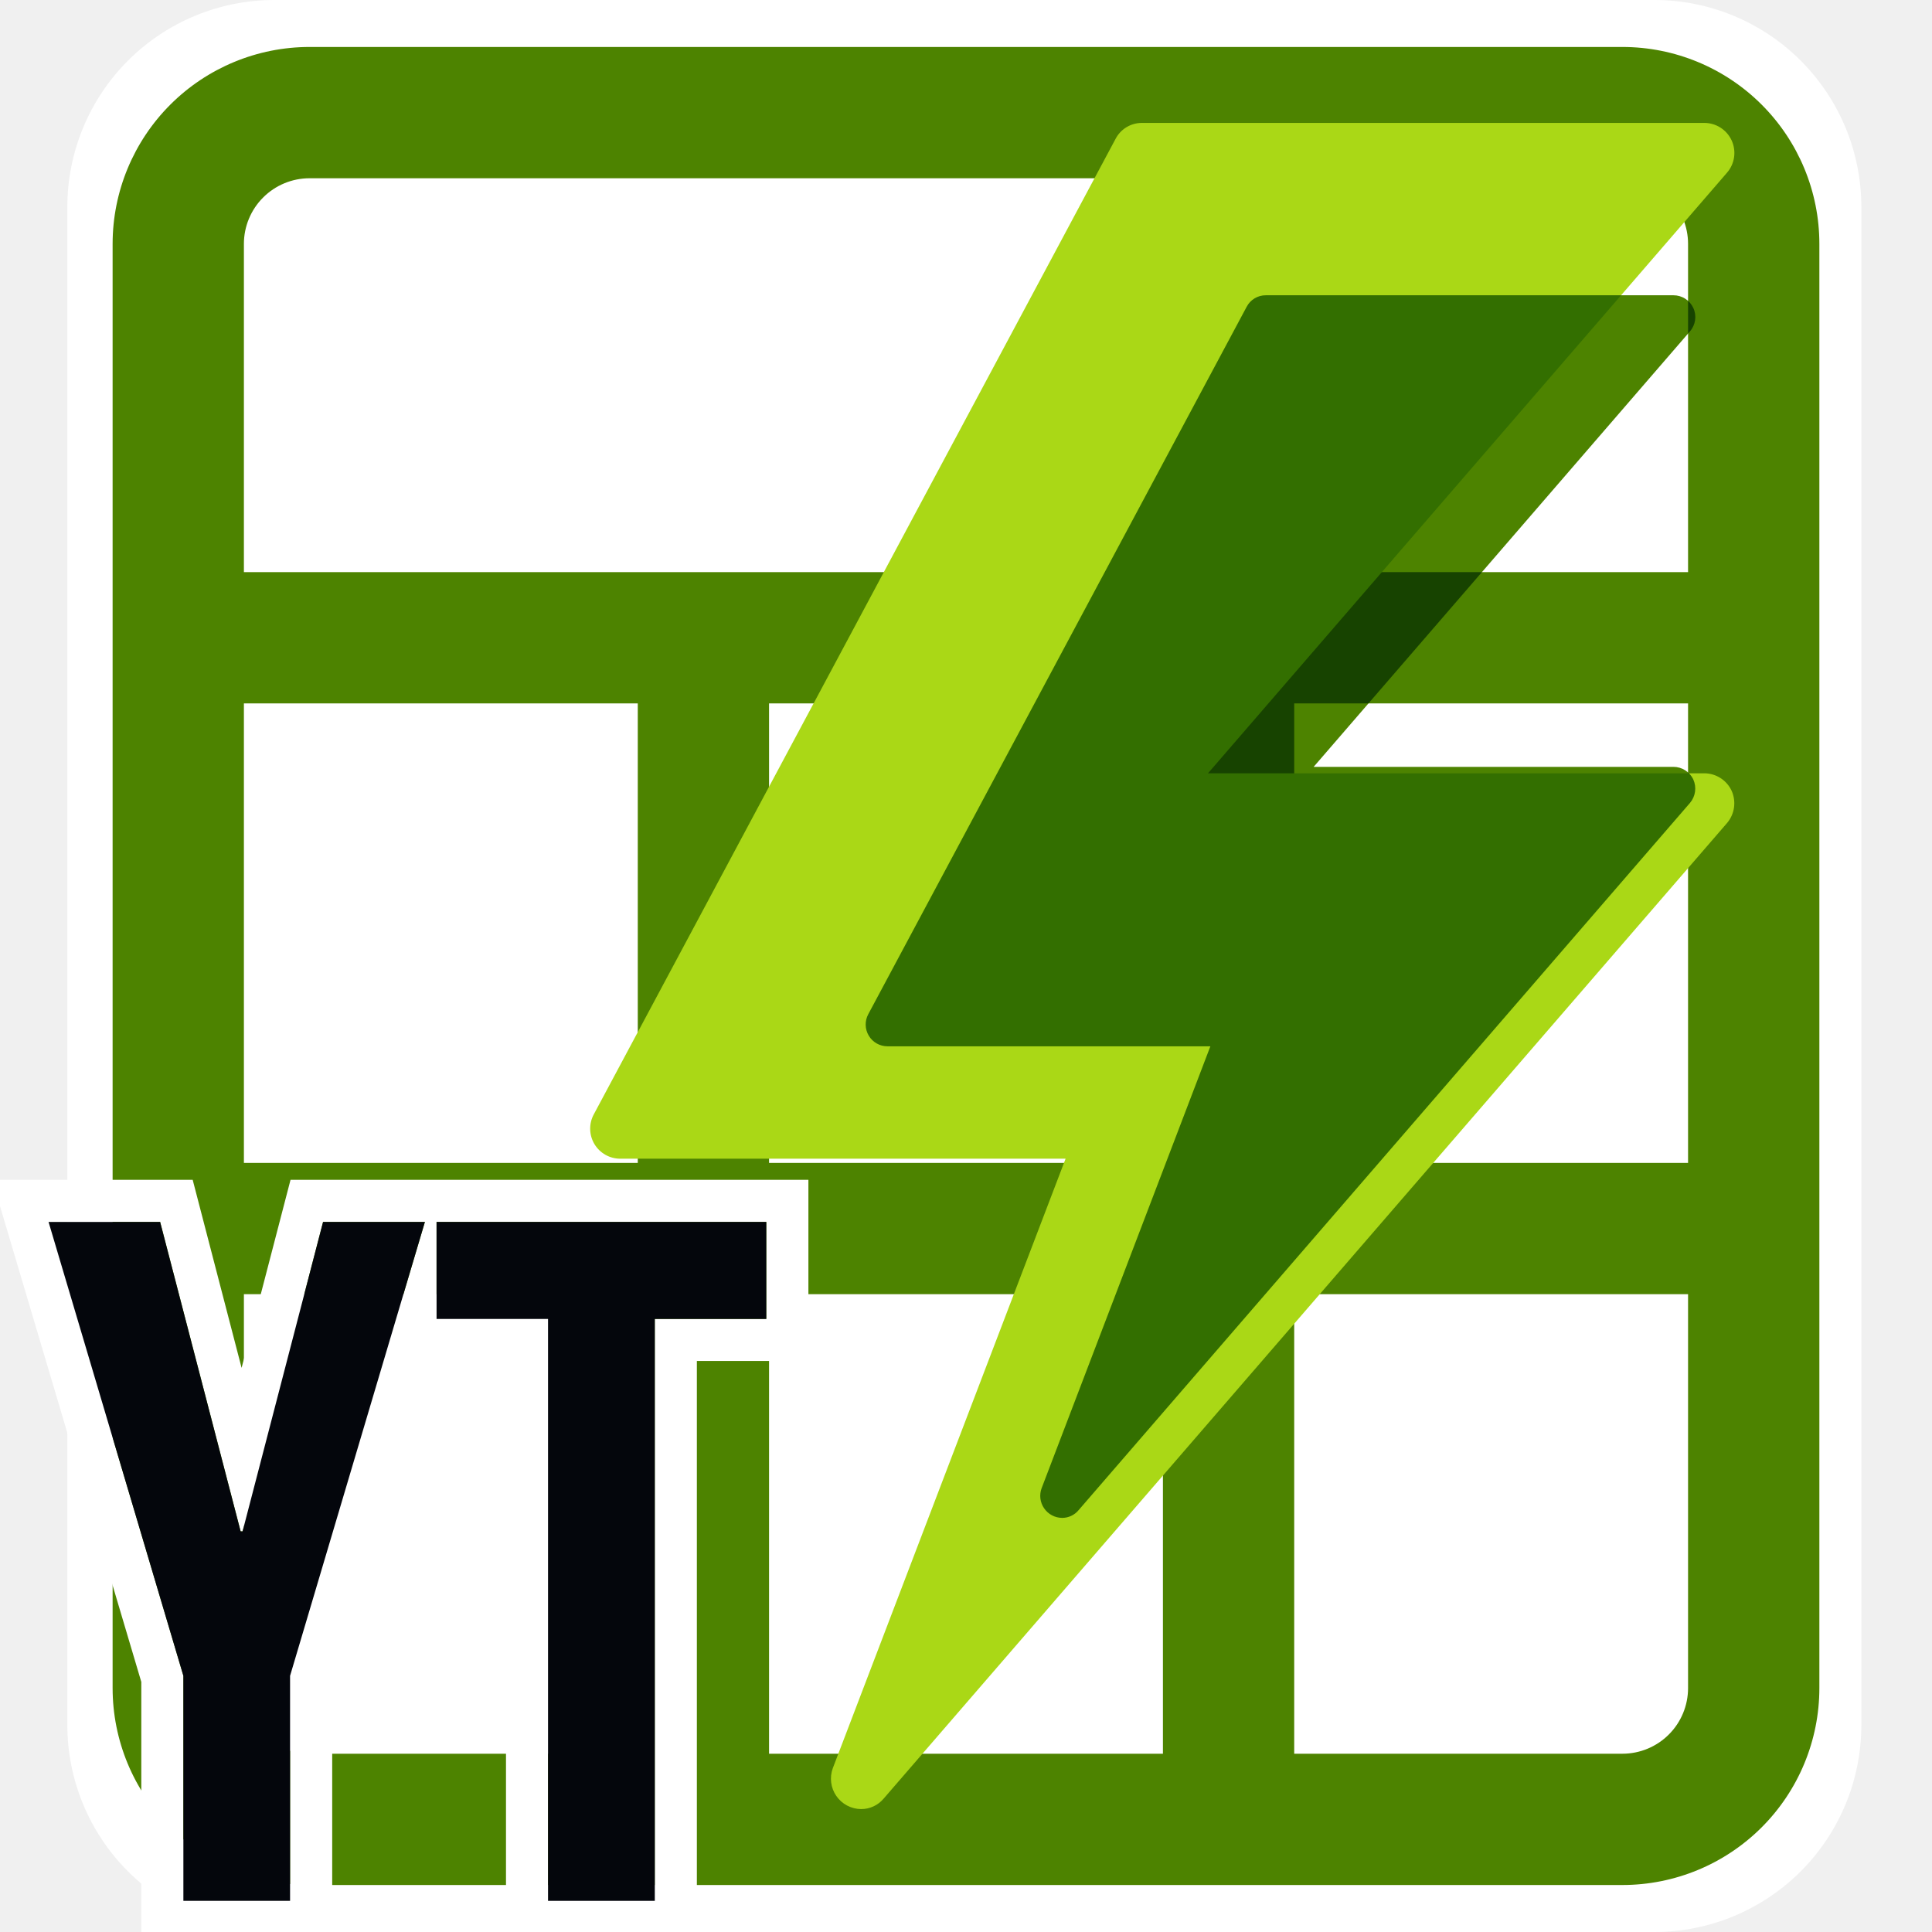
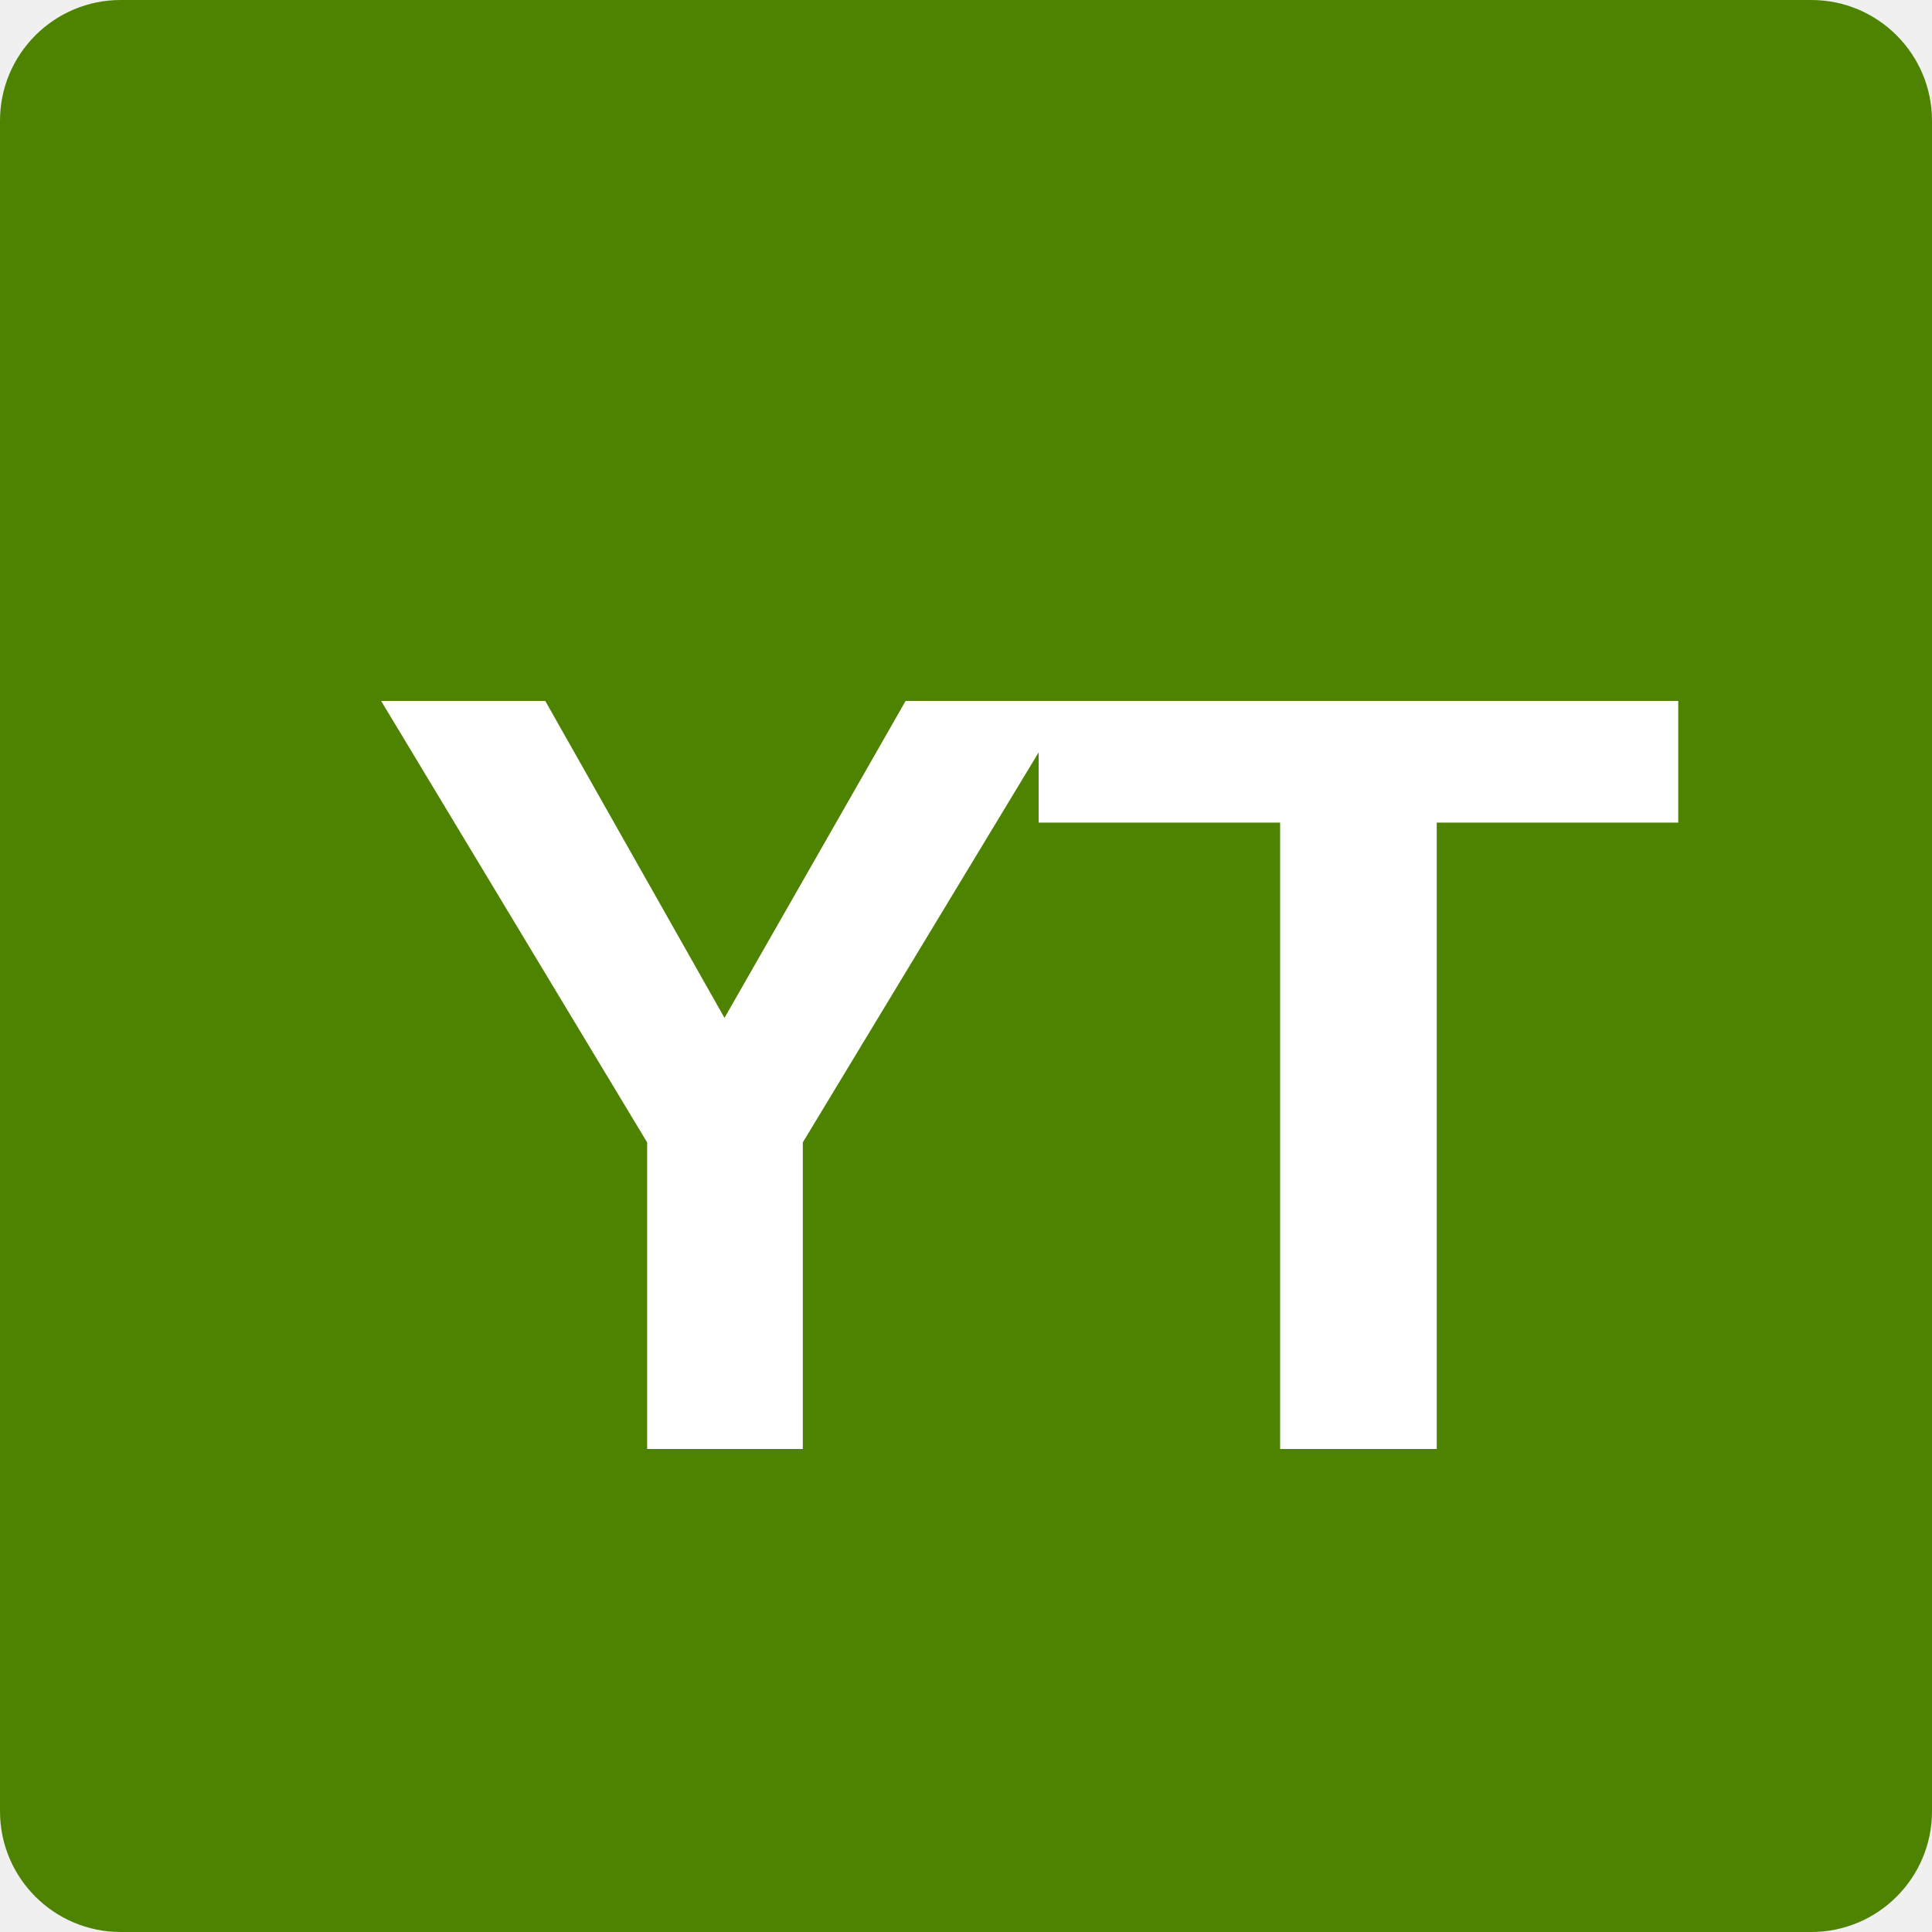
- <svg xmlns="http://www.w3.org/2000/svg" xmlns:xlink="http://www.w3.org/1999/xlink" width="384" height="384" viewBox="0 0 384 384">
-   <defs>
-     <filter id="filter-remove-color-and-invert-alpha" x="0%" y="0%" width="100%" height="100%">
-       <feColorMatrix color-interpolation-filters="sRGB" values="0 0 0 0 1 0 0 0 0 1 0 0 0 0 1 0 0 0 -1 1" />
-     </filter>
-     <filter id="filter-0" x="0%" y="0%" width="100%" height="100%">
-       <feImage xlink:href="#compositing-group-1" result="source" x="0" y="0" width="460.8" height="460.8" />
-       <feImage xlink:href="#compositing-group-2" result="destination" x="0" y="0" width="460.8" height="460.8" />
-       <feBlend in="source" in2="destination" mode="multiply" color-interpolation-filters="sRGB" />
-     </filter>
-     <filter id="filter-1" x="0%" y="0%" width="100%" height="100%">
-       <feImage xlink:href="#compositing-group-3" result="source" x="0" y="0" width="460.8" height="460.8" />
-       <feImage xlink:href="#compositing-group-4" result="destination" x="0" y="0" width="460.8" height="460.8" />
-       <feComposite in="source" in2="destination" operator="arithmetic" k1="0" k2="1" k3="1" k4="0" color-interpolation-filters="sRGB" />
-     </filter>
-     <g>
-       <g id="glyph-0-0">
-         <path d="M 27.562 0 L 48.766 0 L 48.766 -44.719 L 75.562 -134.938 L 55.328 -134.938 L 39.328 -73.438 L 38.938 -73.438 L 22.938 -134.938 L 0.766 -134.938 L 27.562 -44.719 Z M 27.562 0 " />
-       </g>
-       <g id="glyph-0-1">
-         <path d="M 1.547 -115.656 L 23.703 -115.656 L 23.703 0 L 44.922 0 L 44.922 -115.656 L 67.078 -115.656 L 67.078 -134.938 L 1.547 -134.938 Z M 1.547 -115.656 " />
-       </g>
-     </g>
-     <clipPath id="clip-0">
-       <path clip-rule="nonzero" d="M 1 0.676 L 166 0.676 L 166 243.695 L 1 243.695 Z M 1 0.676 " />
-     </clipPath>
-     <clipPath id="clip-1">
-       <rect x="0" y="0" width="167" height="244" />
-     </clipPath>
-     <g id="source-6" clip-path="url(#clip-1)">
-       <g clip-path="url(#clip-0)">
-         <path fill-rule="nonzero" fill="rgb(30.196%, 51.373%, 0%)" fill-opacity="1" d="M 165.559 96.934 C 166.254 98.48 166 100.285 164.906 101.578 L 43.363 242.172 C 42.559 243.137 41.363 243.695 40.109 243.691 C 38.68 243.68 37.344 242.977 36.535 241.801 C 35.719 240.625 35.531 239.129 36.031 237.789 L 69.57 149.961 L 5.395 149.961 C 3.871 149.961 2.457 149.164 1.676 147.855 C 0.891 146.547 0.855 144.926 1.574 143.582 L 76.777 2.988 C 77.516 1.566 78.992 0.676 80.594 0.688 L 161.609 0.688 C 163.305 0.684 164.848 1.668 165.559 3.207 C 166.27 4.75 166.016 6.562 164.906 7.848 L 90.098 94.418 L 161.609 94.418 C 163.301 94.418 164.84 95.402 165.559 96.934 " />
-       </g>
-     </g>
-     <g id="compositing-group-0" transform="translate(38.4, 38.4)">
-       <rect x="-38.4" y="-38.4" width="460.8" height="460.8" fill="rgb(0%, 0%, 0%)" fill-opacity="0" />
-       <rect x="-38.4" y="-38.4" width="460.8" height="460.8" fill="rgb(100%, 100%, 100%)" fill-opacity="1" />
-     </g>
-     <mask id="mask-0">
-       <use xlink:href="#compositing-group-0" />
-     </mask>
-     <mask id="mask-1">
-       <use xlink:href="#compositing-group-0" filter="url(#filter-remove-color-and-invert-alpha)" />
-     </mask>
-     <mask id="mask-2">
-       <g transform="translate(38.4, 38.4)">
-         <rect x="-38.4" y="-38.4" width="460.8" height="460.8" fill="rgb(100%, 100%, 100%)" fill-opacity="1" />
-       </g>
-     </mask>
-     <g id="compositing-group-1" mask="url(#mask-2)">
-       <g transform="translate(38.4, 38.4)">
-         <use xlink:href="#source-6" transform="matrix(1, 0, 0, 1, 171, 58)" />
-       </g>
-     </g>
-     <g id="compositing-group-2" transform="translate(38.4, 38.4)">
-       <path fill-rule="nonzero" fill="rgb(100%, 100%, 100%)" fill-opacity="1" d="M 328.812 0 L 54.527 0 C 43.617 0 33.152 4.336 25.434 12.051 C 17.719 19.766 13.383 30.23 13.383 41.145 L 13.383 342.855 C 13.383 353.77 17.719 364.234 25.434 371.949 C 33.152 379.664 43.617 384 54.527 384 L 328.812 384 C 339.723 384 350.188 379.664 357.906 371.949 C 365.621 364.234 369.957 353.77 369.957 342.855 L 369.957 41.145 C 369.957 30.23 365.621 19.766 357.906 12.051 C 350.188 4.336 339.723 0 328.812 0 M 150.527 137.145 L 232.812 137.145 L 232.812 233.145 L 150.527 233.145 Z M 232.812 356.57 L 150.527 356.57 L 150.527 260.57 L 232.812 260.57 Z M 40.812 137.145 L 123.098 137.145 L 123.098 233.145 L 40.812 233.145 Z M 260.242 137.145 L 342.527 137.145 L 342.527 233.145 L 260.242 233.145 Z M 54.527 27.43 L 328.812 27.43 C 332.449 27.43 335.938 28.875 338.508 31.445 C 341.082 34.016 342.527 37.508 342.527 41.145 L 342.527 109.715 L 40.812 109.715 L 40.812 41.145 C 40.812 37.508 42.258 34.016 44.828 31.445 C 47.402 28.875 50.891 27.43 54.527 27.43 M 40.812 342.855 L 40.812 260.57 L 123.098 260.57 L 123.098 356.57 L 54.527 356.57 C 50.891 356.57 47.402 355.125 44.828 352.555 C 42.258 349.98 40.812 346.492 40.812 342.855 M 328.812 356.57 L 260.242 356.57 L 260.242 260.57 L 342.527 260.57 L 342.527 342.855 C 342.527 346.492 341.082 349.98 338.508 352.555 C 335.938 355.125 332.449 356.57 328.812 356.57 " />
-       <path fill-rule="nonzero" fill="rgb(100%, 100%, 100%)" fill-opacity="1" d="M 93.227 20.699 L 283.324 20.699 C 284.57 20.699 285.812 20.73 287.055 20.793 C 288.297 20.852 289.539 20.945 290.777 21.066 C 292.016 21.188 293.25 21.34 294.484 21.523 C 295.711 21.707 296.938 21.918 298.16 22.16 C 299.379 22.402 300.594 22.676 301.801 22.98 C 303.008 23.281 304.207 23.613 305.398 23.973 C 306.59 24.336 307.77 24.727 308.941 25.145 C 310.113 25.562 311.273 26.012 312.422 26.488 C 313.574 26.965 314.711 27.469 315.836 28 C 316.961 28.531 318.074 29.094 319.168 29.68 C 320.27 30.266 321.352 30.879 322.418 31.52 C 323.484 32.156 324.535 32.824 325.57 33.516 C 326.605 34.207 327.621 34.922 328.621 35.664 C 329.621 36.406 330.602 37.172 331.562 37.961 C 332.527 38.75 333.469 39.562 334.391 40.398 C 335.312 41.234 336.211 42.094 337.094 42.973 C 337.973 43.852 338.832 44.75 339.668 45.676 C 340.504 46.598 341.316 47.539 342.105 48.5 C 342.895 49.461 343.66 50.441 344.402 51.441 C 345.141 52.441 345.859 53.461 346.551 54.492 C 347.242 55.527 347.906 56.578 348.547 57.648 C 349.188 58.715 349.801 59.797 350.387 60.895 C 350.973 61.992 351.531 63.105 352.062 64.23 C 352.598 65.352 353.102 66.492 353.574 67.641 C 354.055 68.789 354.5 69.949 354.918 71.121 C 355.34 72.293 355.73 73.477 356.09 74.664 C 356.453 75.855 356.785 77.055 357.086 78.262 C 357.387 79.473 357.66 80.684 357.902 81.906 C 358.148 83.125 358.359 84.352 358.543 85.582 C 358.727 86.812 358.875 88.047 359 89.285 C 359.121 90.523 359.211 91.766 359.273 93.008 C 359.332 94.25 359.363 95.496 359.363 96.738 L 359.363 286.84 C 359.363 288.082 359.332 289.324 359.273 290.57 C 359.211 291.812 359.121 293.055 359 294.293 C 358.875 295.531 358.727 296.766 358.543 297.996 C 358.359 299.227 358.148 300.453 357.902 301.672 C 357.66 302.895 357.387 304.109 357.086 305.316 C 356.785 306.523 356.453 307.723 356.09 308.91 C 355.73 310.102 355.34 311.285 354.918 312.457 C 354.5 313.625 354.055 314.789 353.574 315.938 C 353.102 317.086 352.598 318.227 352.062 319.352 C 351.531 320.477 350.973 321.586 350.387 322.684 C 349.801 323.781 349.188 324.863 348.547 325.93 C 347.906 326.996 347.242 328.047 346.551 329.082 C 345.859 330.117 345.141 331.137 344.402 332.137 C 343.66 333.137 342.895 334.113 342.105 335.078 C 341.316 336.039 340.504 336.98 339.668 337.902 C 338.832 338.824 337.973 339.727 337.094 340.605 C 336.211 341.484 335.312 342.344 334.391 343.18 C 333.469 344.016 332.527 344.828 331.562 345.617 C 330.602 346.406 329.621 347.172 328.621 347.914 C 327.621 348.656 326.605 349.371 325.57 350.062 C 324.535 350.754 323.484 351.418 322.418 352.059 C 321.352 352.699 320.27 353.312 319.168 353.898 C 318.074 354.484 316.961 355.047 315.836 355.578 C 314.711 356.109 313.574 356.613 312.422 357.09 C 311.273 357.566 310.113 358.016 308.941 358.434 C 307.77 358.852 306.59 359.242 305.398 359.605 C 304.207 359.965 303.008 360.297 301.801 360.598 C 300.594 360.902 299.379 361.172 298.16 361.418 C 296.938 361.66 295.711 361.871 294.484 362.055 C 293.25 362.238 292.016 362.391 290.777 362.512 C 289.539 362.633 288.297 362.727 287.055 362.785 C 285.812 362.848 284.57 362.879 283.324 362.879 L 93.227 362.879 C 91.98 362.879 90.738 362.848 89.496 362.785 C 88.25 362.727 87.012 362.633 85.773 362.512 C 84.535 362.391 83.301 362.238 82.07 362.055 C 80.836 361.871 79.613 361.66 78.391 361.418 C 77.172 361.172 75.957 360.902 74.75 360.598 C 73.543 360.297 72.344 359.965 71.152 359.605 C 69.961 359.242 68.781 358.852 67.609 358.434 C 66.438 358.016 65.277 357.566 64.125 357.09 C 62.977 356.613 61.84 356.109 60.715 355.578 C 59.59 355.047 58.48 354.484 57.379 353.898 C 56.285 353.312 55.199 352.699 54.133 352.059 C 53.066 351.418 52.016 350.754 50.98 350.062 C 49.945 349.371 48.93 348.656 47.93 347.914 C 46.93 347.172 45.949 346.406 44.988 345.617 C 44.023 344.828 43.082 344.016 42.16 343.18 C 41.238 342.344 40.336 341.484 39.457 340.605 C 38.578 339.727 37.719 338.824 36.883 337.902 C 36.047 336.98 35.234 336.039 34.445 335.078 C 33.656 334.113 32.891 333.137 32.148 332.137 C 31.41 331.137 30.691 330.117 30 329.082 C 29.309 328.047 28.645 326.996 28.004 325.93 C 27.363 324.863 26.75 323.781 26.164 322.684 C 25.578 321.586 25.02 320.477 24.488 319.352 C 23.953 318.227 23.449 317.086 22.977 315.938 C 22.496 314.789 22.051 313.625 21.629 312.457 C 21.211 311.285 20.82 310.102 20.461 308.91 C 20.098 307.723 19.77 306.523 19.465 305.316 C 19.164 304.109 18.891 302.895 18.648 301.672 C 18.406 300.453 18.191 299.227 18.012 297.996 C 17.828 296.766 17.676 295.531 17.555 294.293 C 17.43 293.055 17.34 291.812 17.277 290.57 C 17.219 289.324 17.188 288.082 17.188 286.84 L 17.188 96.738 C 17.188 95.496 17.219 94.25 17.277 93.008 C 17.34 91.766 17.43 90.523 17.555 89.285 C 17.676 88.047 17.828 86.812 18.012 85.582 C 18.191 84.352 18.406 83.125 18.648 81.906 C 18.891 80.684 19.164 79.473 19.465 78.262 C 19.77 77.055 20.098 75.855 20.461 74.664 C 20.82 73.477 21.211 72.293 21.629 71.121 C 22.051 69.949 22.496 68.789 22.977 67.641 C 23.449 66.492 23.953 65.352 24.488 64.23 C 25.02 63.105 25.578 61.992 26.164 60.895 C 26.75 59.797 27.363 58.715 28.004 57.648 C 28.645 56.578 29.309 55.527 30 54.492 C 30.691 53.461 31.41 52.441 32.148 51.441 C 32.891 50.441 33.656 49.461 34.445 48.5 C 35.234 47.539 36.047 46.598 36.883 45.676 C 37.719 44.75 38.578 43.852 39.457 42.973 C 40.336 42.094 41.238 41.234 42.16 40.398 C 43.082 39.562 44.023 38.75 44.988 37.961 C 45.949 37.172 46.93 36.406 47.93 35.664 C 48.93 34.922 49.945 34.207 50.98 33.516 C 52.016 32.824 53.066 32.156 54.133 31.52 C 55.199 30.879 56.285 30.266 57.379 29.68 C 58.48 29.094 59.59 28.531 60.715 28 C 61.84 27.469 62.977 26.965 64.125 26.488 C 65.277 26.012 66.438 25.562 67.609 25.145 C 68.781 24.727 69.961 24.336 71.152 23.973 C 72.344 23.613 73.543 23.281 74.75 22.98 C 75.957 22.676 77.172 22.402 78.391 22.16 C 79.613 21.918 80.836 21.707 82.07 21.523 C 83.301 21.34 84.535 21.188 85.773 21.066 C 87.012 20.945 88.25 20.852 89.496 20.793 C 90.738 20.73 91.98 20.699 93.227 20.699 " />
-       <path fill-rule="nonzero" fill="rgb(100%, 100%, 100%)" fill-opacity="1" d="M 316.766 17.32 L 67.227 17.32 C 57.301 17.32 47.777 21.262 40.758 28.281 C 33.738 35.301 29.797 44.824 29.797 54.75 L 29.797 329.246 C 29.797 339.172 33.738 348.691 40.758 355.711 C 47.777 362.73 57.301 366.676 67.227 366.676 L 316.766 366.676 C 326.695 366.676 336.215 362.73 343.234 355.711 C 350.254 348.691 354.199 339.172 354.199 329.246 L 354.199 54.75 C 354.199 44.824 350.254 35.301 343.234 28.281 C 336.215 21.262 326.695 17.32 316.766 17.32 M 154.566 142.09 L 229.43 142.09 L 229.43 229.43 L 154.566 229.43 Z M 229.43 341.723 L 154.566 341.723 L 154.566 254.383 L 229.43 254.383 Z M 54.75 142.09 L 129.613 142.09 L 129.613 229.43 L 54.75 229.43 Z M 254.383 142.09 L 329.246 142.09 L 329.246 229.43 L 254.383 229.43 Z M 67.227 42.273 L 316.766 42.273 C 320.078 42.273 323.25 43.59 325.59 45.926 C 327.93 48.266 329.246 51.441 329.246 54.75 L 329.246 117.137 L 54.75 117.137 L 54.75 54.75 C 54.75 51.441 56.066 48.266 58.402 45.926 C 60.746 43.59 63.918 42.273 67.227 42.273 M 54.75 329.246 L 54.75 254.383 L 129.613 254.383 L 129.613 341.723 L 67.227 341.723 C 63.918 341.723 60.746 340.406 58.402 338.066 C 56.066 335.727 54.75 332.555 54.75 329.246 M 316.766 341.723 L 254.383 341.723 L 254.383 254.383 L 329.246 254.383 L 329.246 329.246 C 329.246 332.555 327.93 335.727 325.59 338.066 C 323.25 340.406 320.078 341.723 316.766 341.723 " />
-       <path fill-rule="nonzero" fill="rgb(30.196%, 51.373%, 0%)" fill-opacity="1" d="M 322.469 9.336 L 61.523 9.336 C 51.145 9.336 41.188 13.461 33.848 20.801 C 26.508 28.141 22.383 38.098 22.383 48.477 L 22.383 335.516 C 22.383 345.898 26.508 355.855 33.848 363.195 C 41.188 370.535 51.145 374.66 61.523 374.66 L 322.469 374.66 C 332.852 374.66 342.809 370.535 350.148 363.195 C 357.488 355.855 361.613 345.898 361.613 335.516 L 361.613 48.477 C 361.613 38.098 357.488 28.141 350.148 20.801 C 342.809 13.461 332.852 9.336 322.469 9.336 M 152.855 139.809 L 231.141 139.809 L 231.141 231.141 L 152.855 231.141 Z M 231.141 348.566 L 152.855 348.566 L 152.855 257.234 L 231.141 257.234 Z M 48.477 139.809 L 126.762 139.809 L 126.762 231.141 L 48.477 231.141 Z M 257.234 139.809 L 335.516 139.809 L 335.516 231.141 L 257.234 231.141 Z M 61.523 35.43 L 322.469 35.43 C 325.93 35.43 329.25 36.805 331.695 39.254 C 334.145 41.699 335.516 45.02 335.516 48.477 L 335.516 113.715 L 48.477 113.715 L 48.477 48.477 C 48.477 45.02 49.852 41.699 52.301 39.254 C 54.746 36.805 58.066 35.43 61.523 35.43 M 48.477 335.516 L 48.477 257.234 L 126.762 257.234 L 126.762 348.566 L 61.523 348.566 C 58.066 348.566 54.746 347.191 52.301 344.742 C 49.852 342.297 48.477 338.977 48.477 335.516 M 322.469 348.566 L 257.234 348.566 L 257.234 257.234 L 335.516 257.234 L 335.516 335.516 C 335.516 338.977 334.145 342.297 331.695 344.742 C 329.25 347.191 325.93 348.566 322.469 348.566 " />
-       <path fill-rule="nonzero" fill="rgb(100%, 100%, 100%)" fill-opacity="1" d="M 78.398 234.496 L 57.746 234.496 L 48.02 271.875 L 38.297 234.496 L 0 234.496 L 0 239.73 L 28.086 334.297 L 28.086 384 L 66.027 384 L 66.027 334.297 L 84.973 270.504 L 100.57 270.504 L 100.57 384 L 138.508 384 L 138.508 270.504 L 160.676 270.504 L 160.676 234.496 Z M 86.766 242.859 L 152.312 242.859 L 152.312 262.141 L 130.141 262.141 L 130.141 377.809 L 108.934 377.809 L 108.934 262.141 L 86.766 262.141 Z M 48.215 304.359 L 64.215 242.859 L 84.457 242.859 L 57.66 333.082 L 57.66 377.809 L 36.453 377.809 L 36.453 333.082 L 9.656 242.859 L 31.828 242.859 L 47.828 304.359 Z M 87.457 262.141 L 95.133 262.141 Z M 36.453 377.809 L 44.82 377.809 Z M 36.453 377.809 " />
-       <g fill="rgb(1.569%, 2.353%, 4.706%)" fill-opacity="1">
-         <use xlink:href="#glyph-0-0" x="8.886" y="377.807" />
-         <use xlink:href="#glyph-0-1" x="85.224" y="377.807" />
-       </g>
-       <path fill-rule="nonzero" fill="rgb(66.667%, 84.706%, 8.627%)" fill-opacity="1" d="M 344.172 157.168 C 345.129 159.297 344.781 161.789 343.273 163.574 L 175.645 357.473 C 174.535 358.805 172.891 359.574 171.156 359.57 C 169.188 359.555 167.348 358.586 166.227 356.965 C 165.105 355.344 164.848 353.277 165.531 351.43 L 211.793 230.301 L 123.281 230.301 C 121.18 230.305 119.23 229.199 118.148 227.398 C 117.07 225.594 117.02 223.355 118.012 221.504 L 221.727 27.602 C 222.746 25.641 224.781 24.414 226.992 24.43 L 338.727 24.43 C 341.066 24.422 343.195 25.781 344.176 27.906 C 345.152 30.031 344.801 32.531 343.273 34.305 L 240.098 153.699 L 338.727 153.699 C 341.062 153.699 343.184 155.055 344.172 157.168 " />
-     </g>
-     <g id="compositing-group-3" filter="url(#filter-0)" mask="url(#mask-0)">
-       <rect x="0" y="0" width="460.8" height="460.8" fill="rgb(0%, 0%, 0%)" fill-opacity="1" />
-     </g>
-     <g id="compositing-group-4" mask="url(#mask-1)">
-       <use xlink:href="#compositing-group-2" />
-     </g>
-   </defs>
-   <g filter="url(#filter-1)" transform="translate(-38.4, -38.4)">
-     <rect x="0" y="0" width="460.8" height="460.8" fill="rgb(0%, 0%, 0%)" fill-opacity="1" />
-   </g>
+ <svg xmlns="http://www.w3.org/2000/svg" viewBox="0 0 32 32">
+   <style>
+     .bg { fill: #4d8300; }
+     .text { fill: white; font-family: Arial, sans-serif; font-weight: bold; }
+     @media (prefers-color-scheme: dark) {
+       .bg { fill: #aad816; }
+       .text { fill: #04060c; }
+     }
+   </style>
+   <rect width="32" height="32" rx="2" class="bg" />
+   <text x="6" y="24" font-size="18" class="text">Y</text>
+   <text x="17" y="24" font-size="18" class="text">T</text>
</svg>
